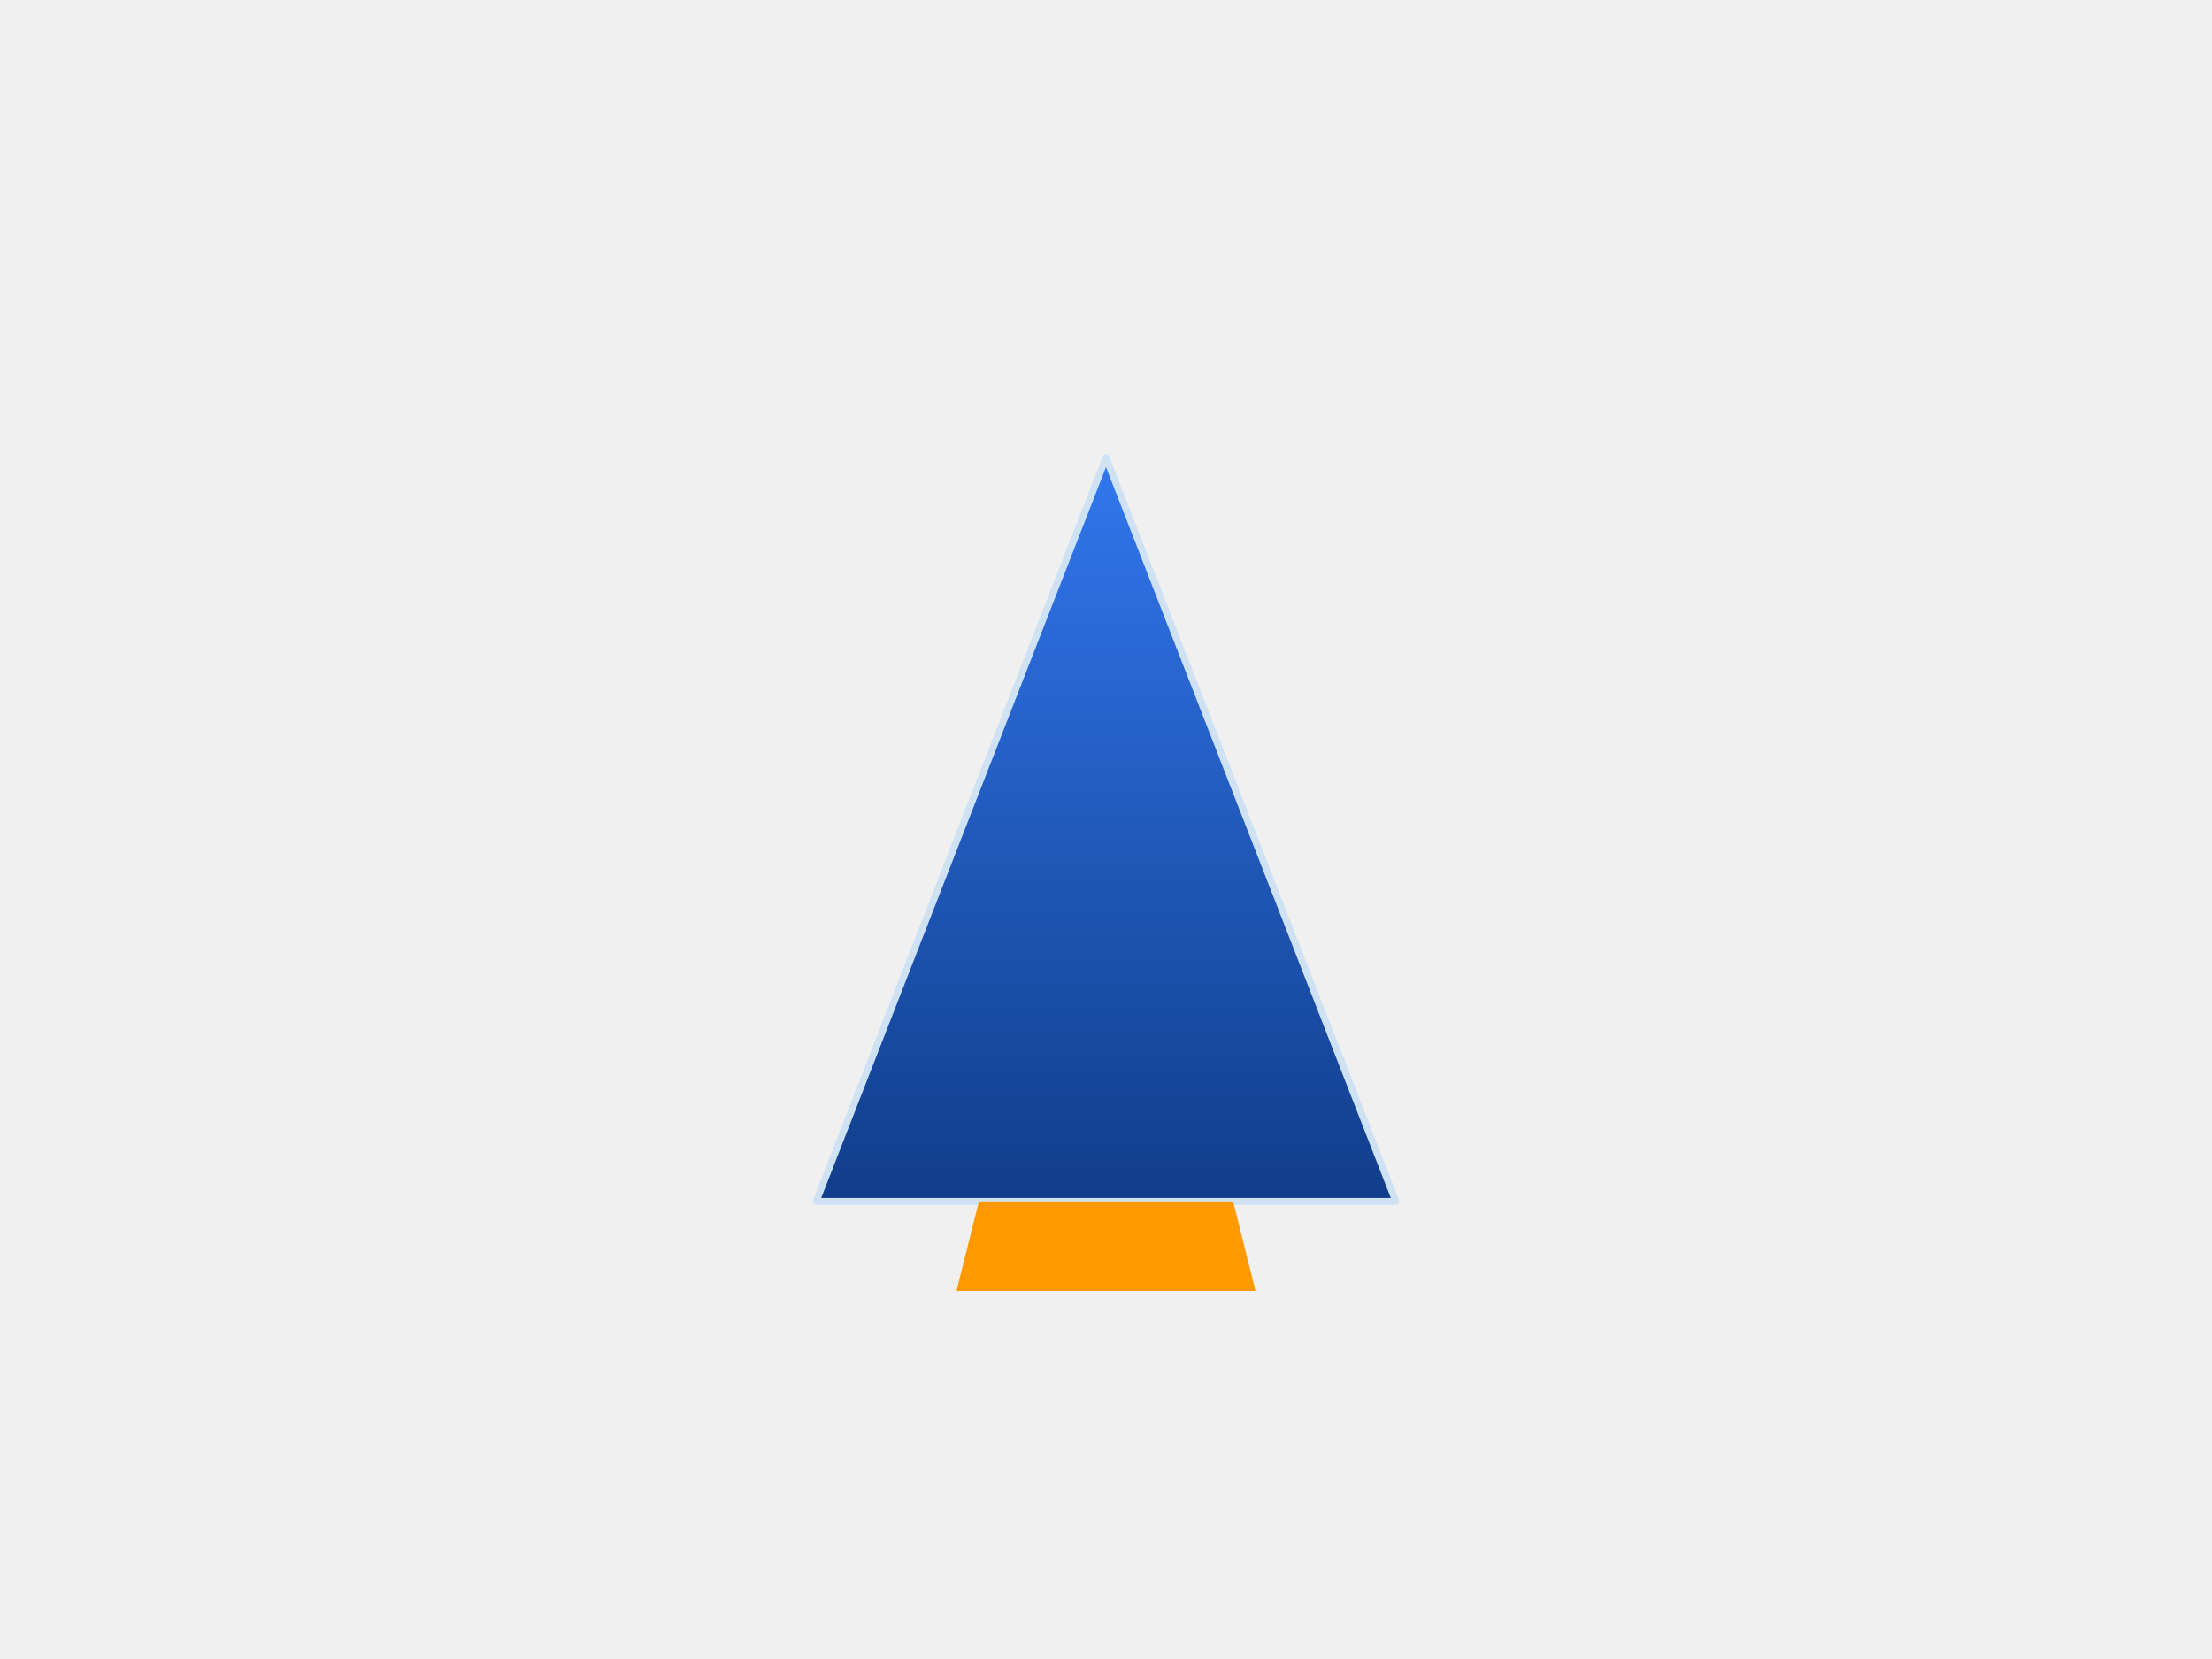
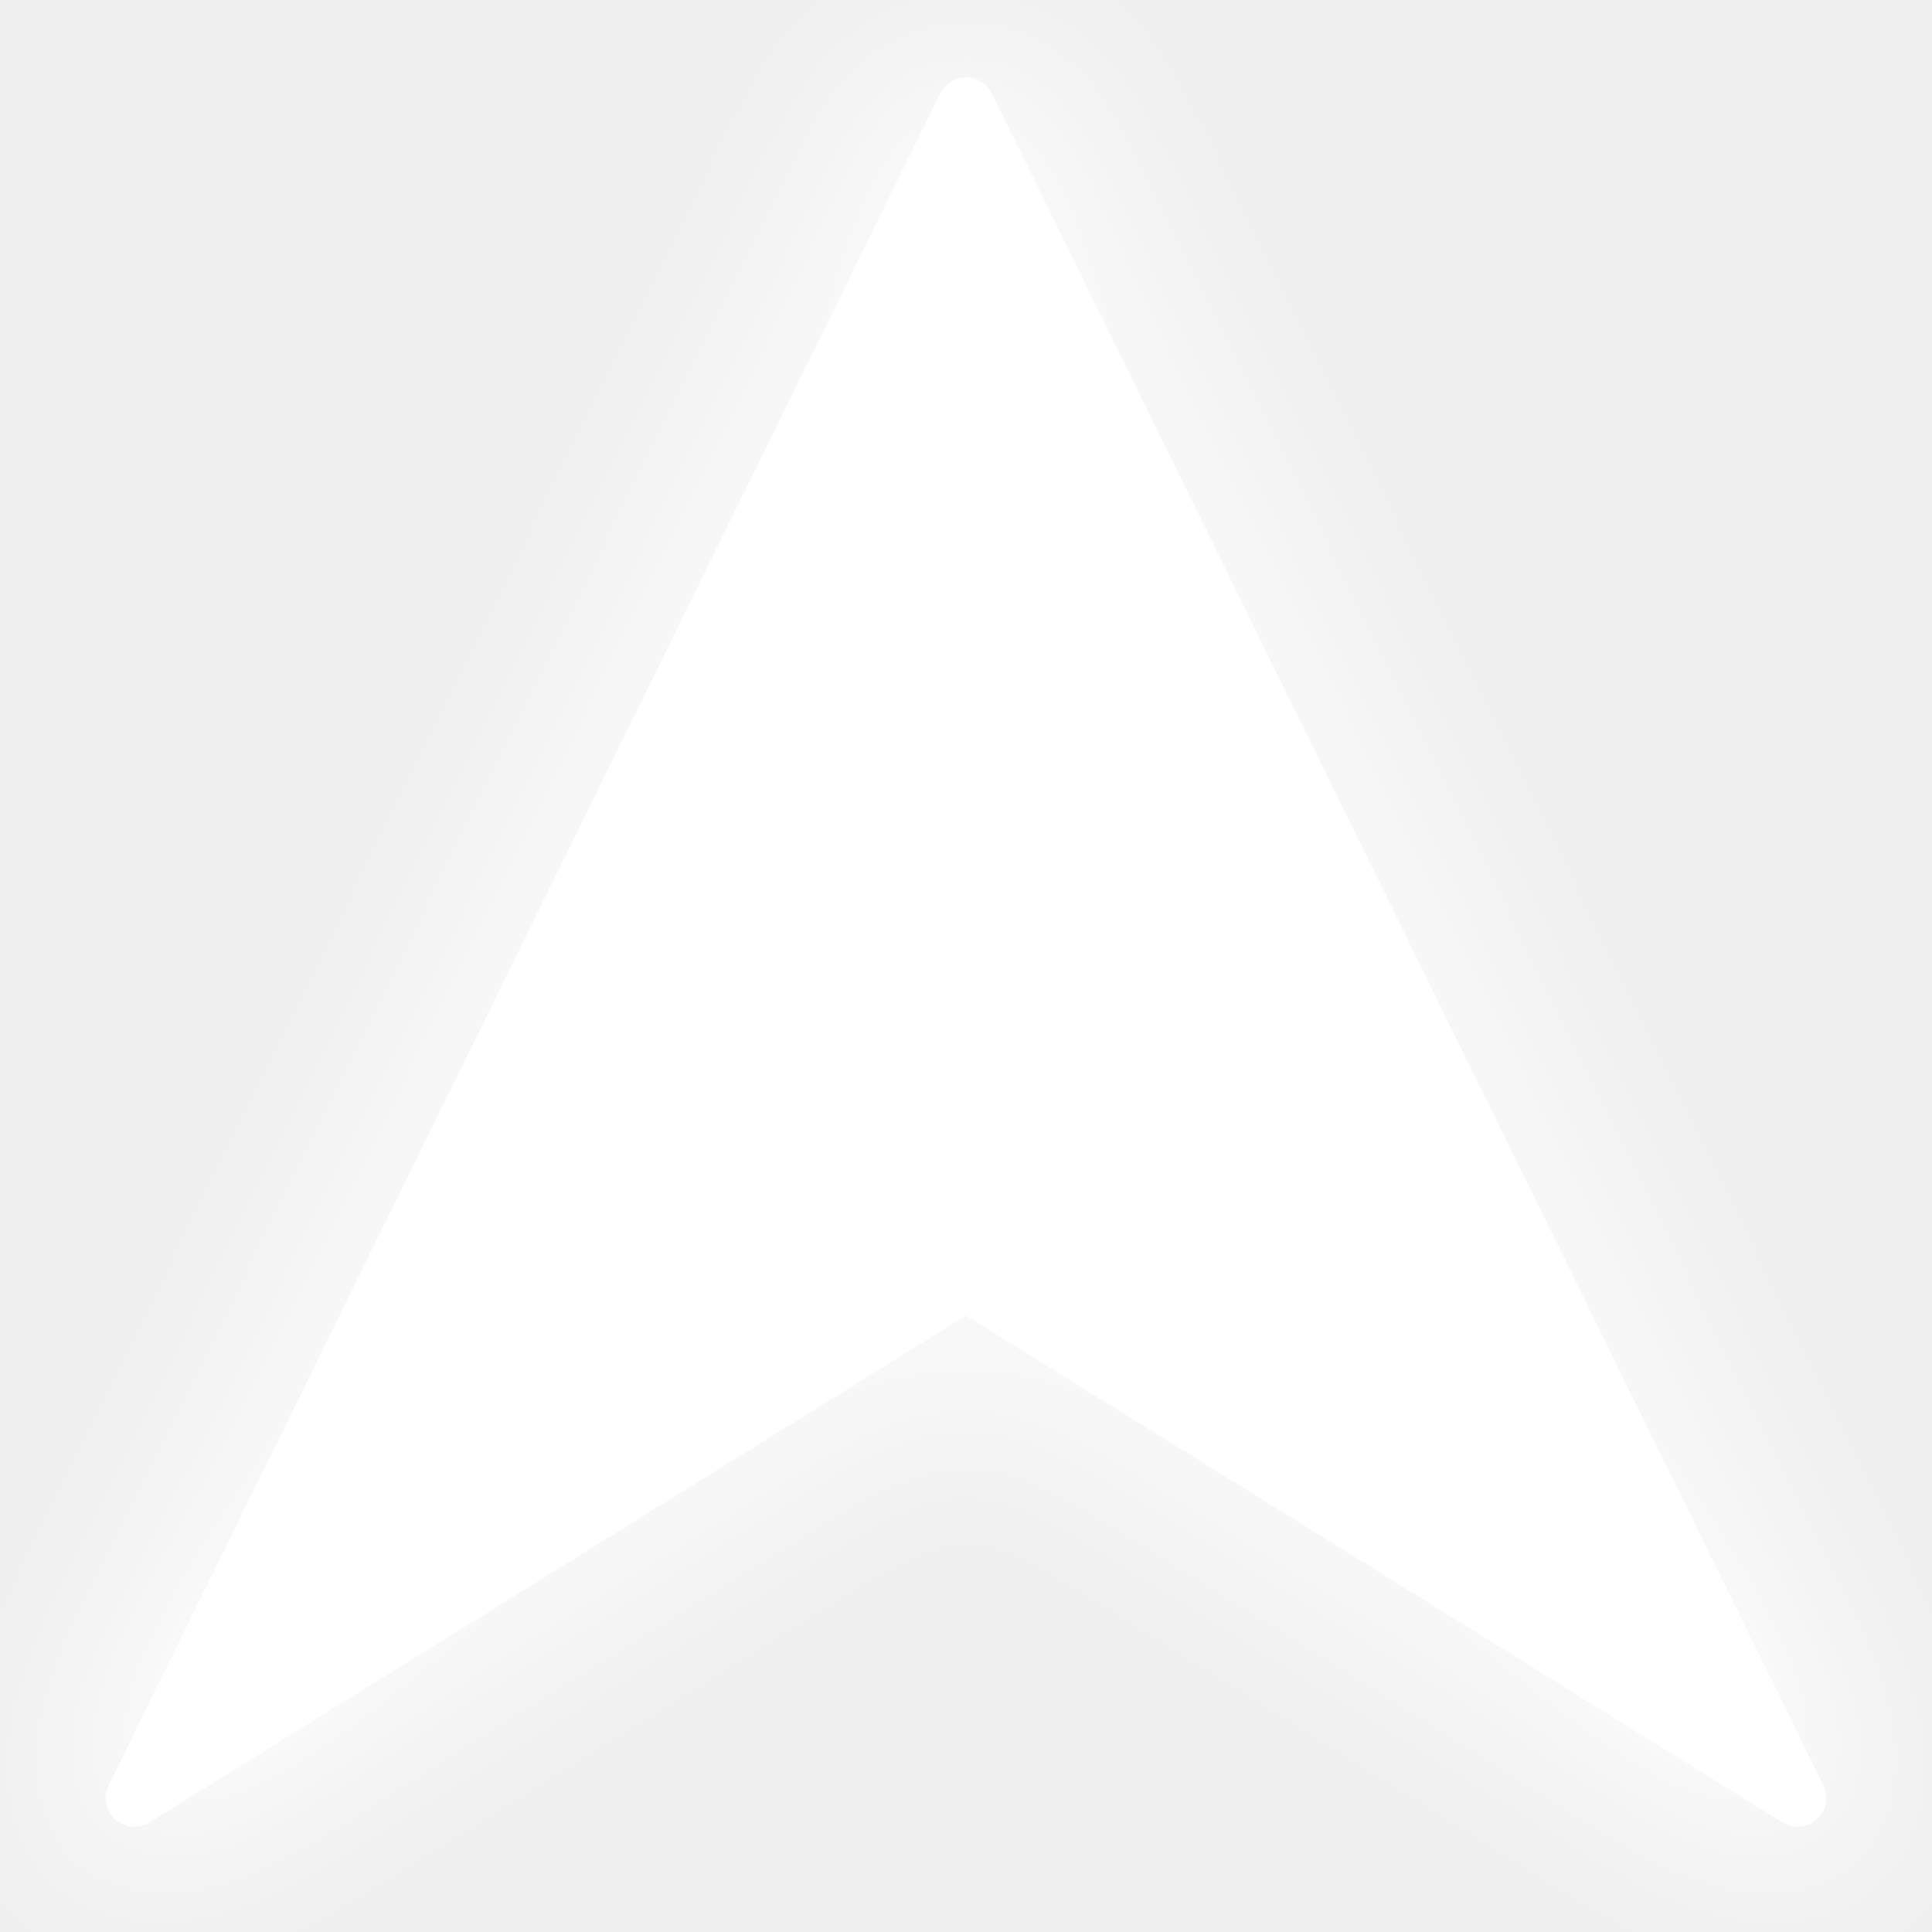
- <svg xmlns="http://www.w3.org/2000/svg" version="1.1" viewBox="0.0 0.0 960.0 720.0" fill="none" stroke="none" stroke-linecap="square" stroke-miterlimit="10">
-   <clipPath id="p.0">
-     <path d="m0 0l960.0 0l0 720.0l-960.0 0l0 -720.0z" clip-rule="nonzero" />
-   </clipPath>
-   <g clip-path="url(#p.0)">
-     <path fill="#000000" fill-opacity="0.0" d="m0 0l960.0 0l0 720.0l-960.0 0z" fill-rule="evenodd" />
-     <defs>
-       <linearGradient id="p.1" gradientUnits="userSpaceOnUse" gradientTransform="matrix(17.96675 0.0 0.0 17.96675 0.0 0.0)" spreadMethod="pad" x1="19.714" y1="11.054" x2="19.714" y2="29.02">
-         <stop offset="0.0" stop-color="#3177ee" />
-         <stop offset="1.0" stop-color="#113d8a" />
-       </linearGradient>
-     </defs>
-     <path fill="url(#p.1)" d="m354.205 521.402l125.795 -322.803l125.795 322.803z" fill-rule="evenodd" />
-     <path stroke="#cfe2f3" stroke-width="3.0" stroke-linejoin="round" stroke-linecap="butt" d="m354.205 521.402l125.795 -322.803l125.795 322.803z" fill-rule="evenodd" />
-     <path fill="#ff9900" d="m415.118 560.268l9.717 -38.866l110.331 0l9.717 38.866z" fill-rule="evenodd" />
+ <svg xmlns="http://www.w3.org/2000/svg" id="svg2" height="64" width="64" version="1.1" viewBox="0 0 64 64">
+   <defs id="defs4">
+     <filter id="filter4138" style="color-interpolation-filters:sRGB" height="1.238" width="1.242" y="-.119" x="-.121">
+       <feGaussianBlur id="feGaussianBlur4140" stdDeviation="2.925" />
+     </filter>
+   </defs>
+   <g id="layer1" transform="translate(0 -988.36)">
+     <g id="g4142" stroke-linejoin="round" transform="matrix(.95 0 0 .95 1.6 50.993)" stroke="#fff">
+       <path id="path4155" d="m3 1049.4 29-59 29 59-29-18z" fill-rule="evenodd" stroke-width="2" fill="#fff" />
+       <path id="path4136" d="m3 1049.4 29-59 29 59-29-18z" filter="url(#filter4138)" stroke-width="4" fill="none" />
+     </g>
  </g>
</svg>
